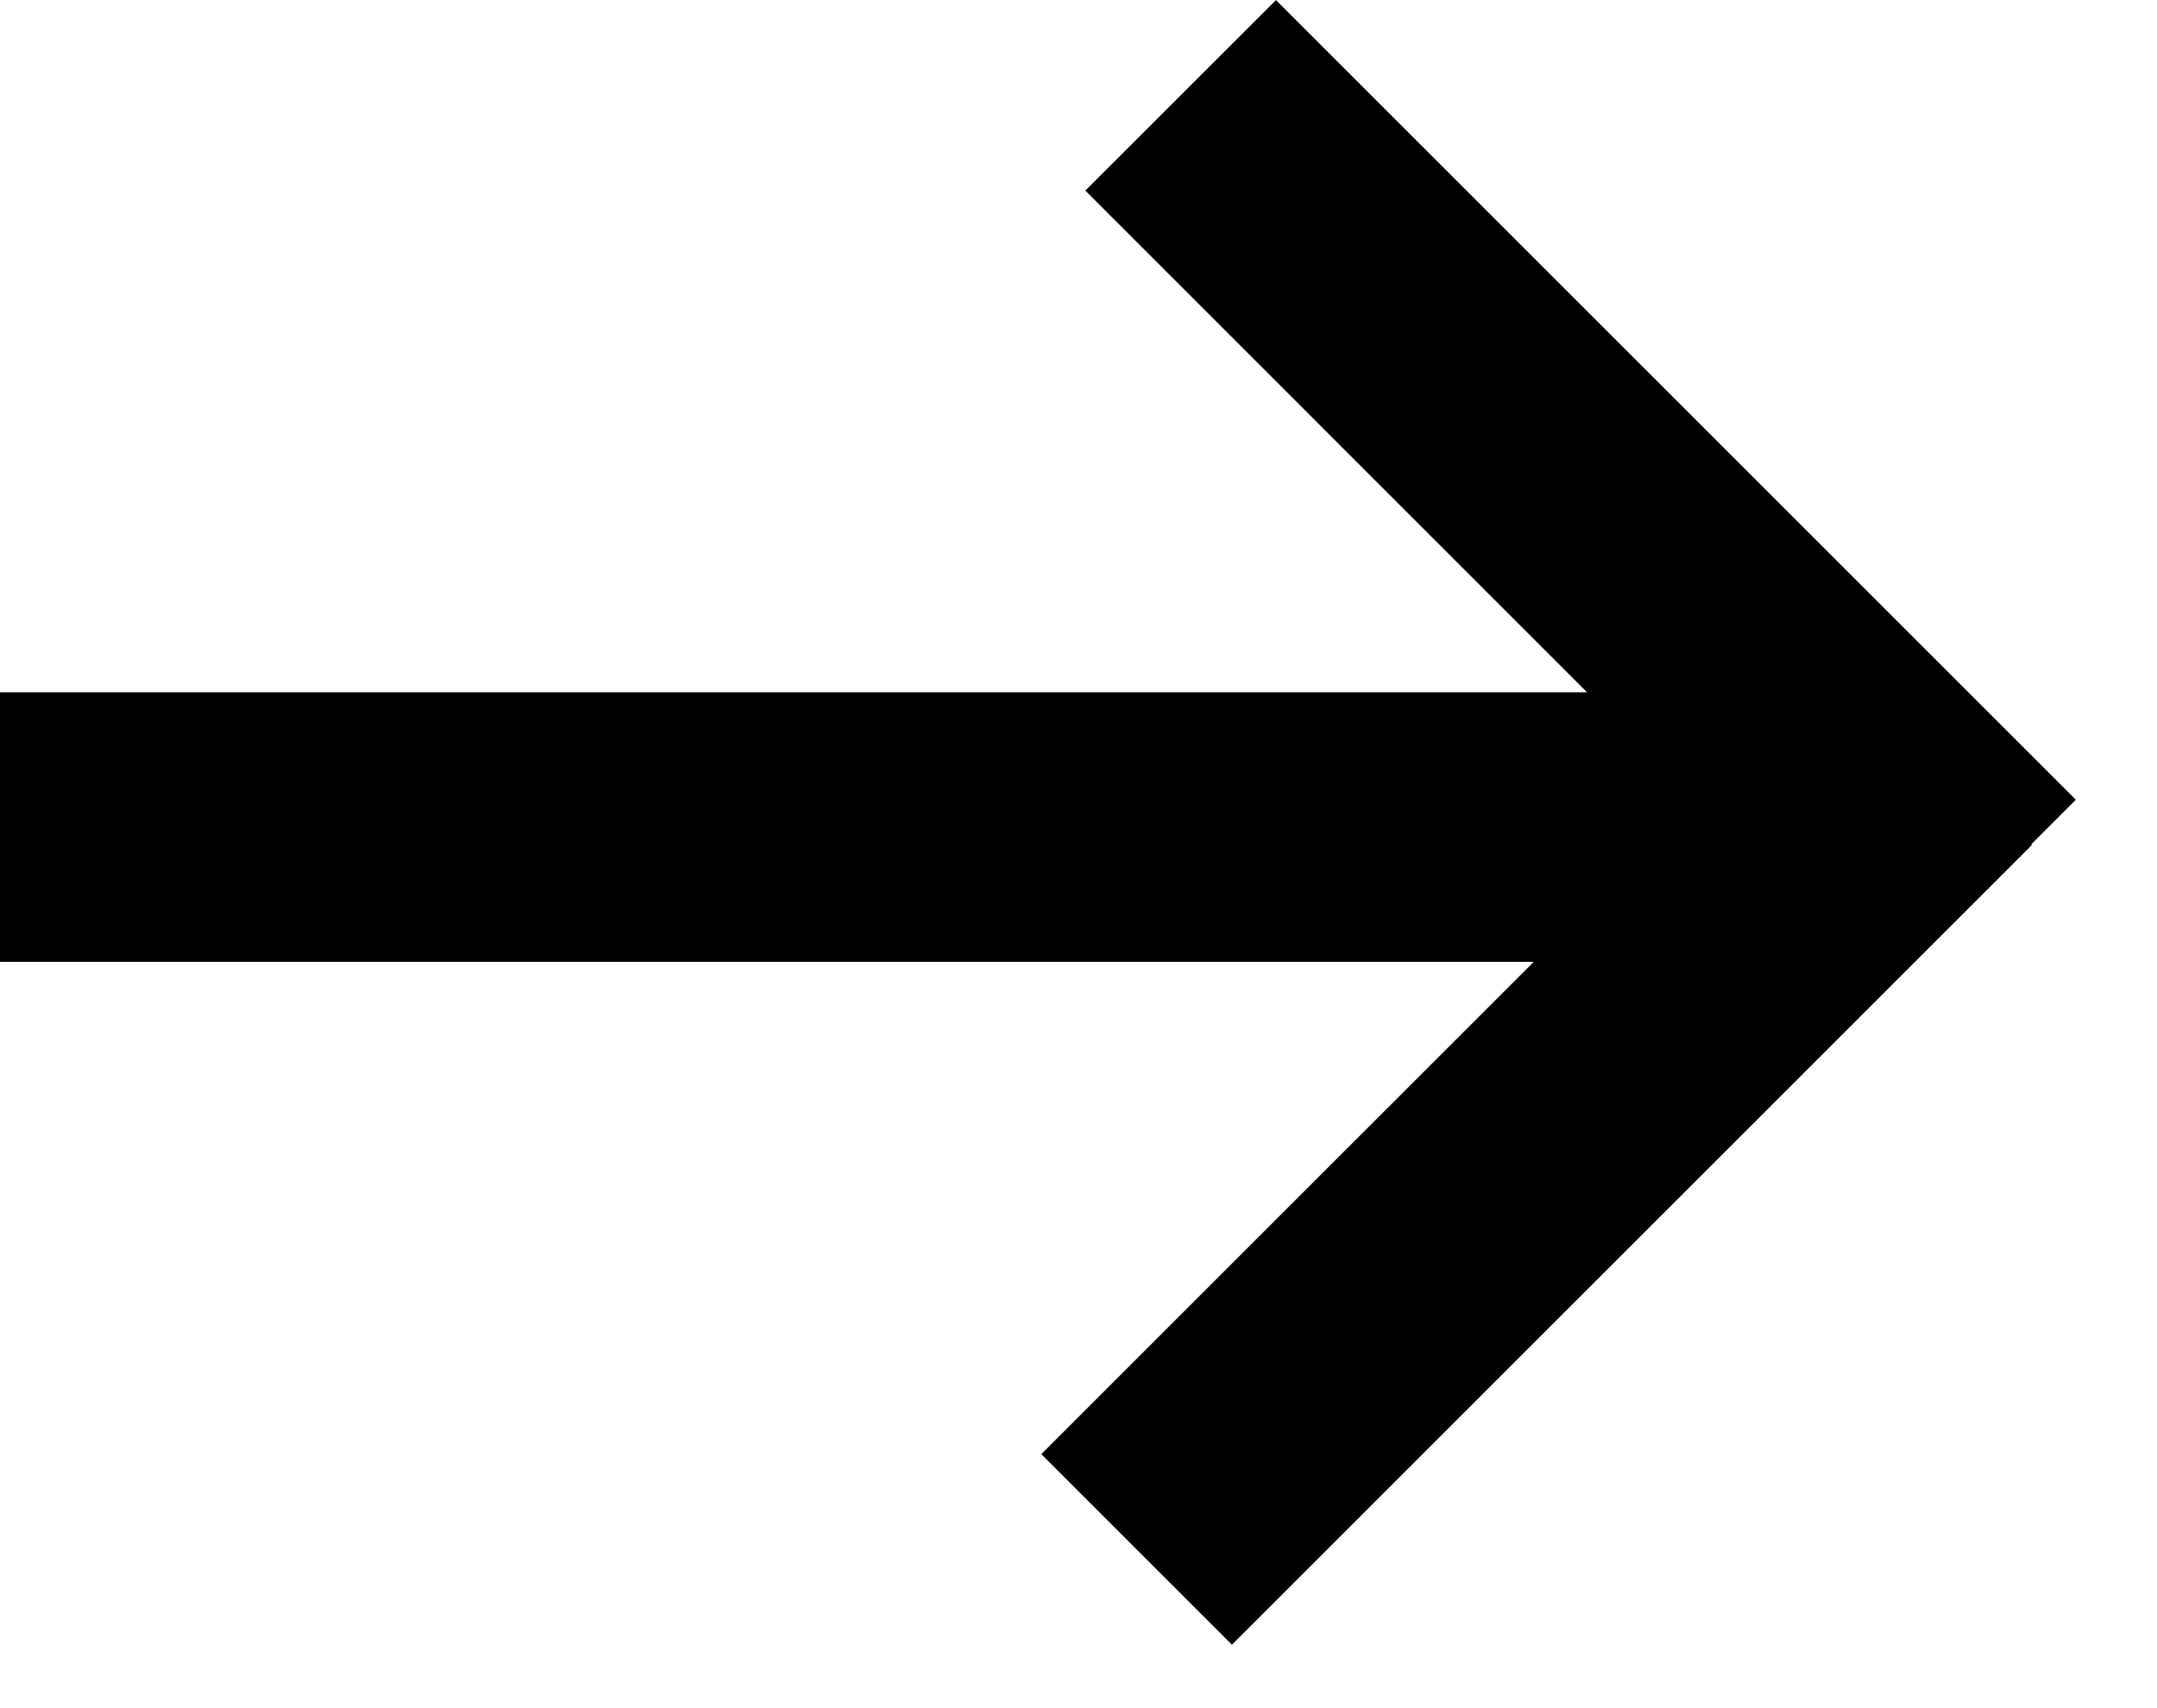
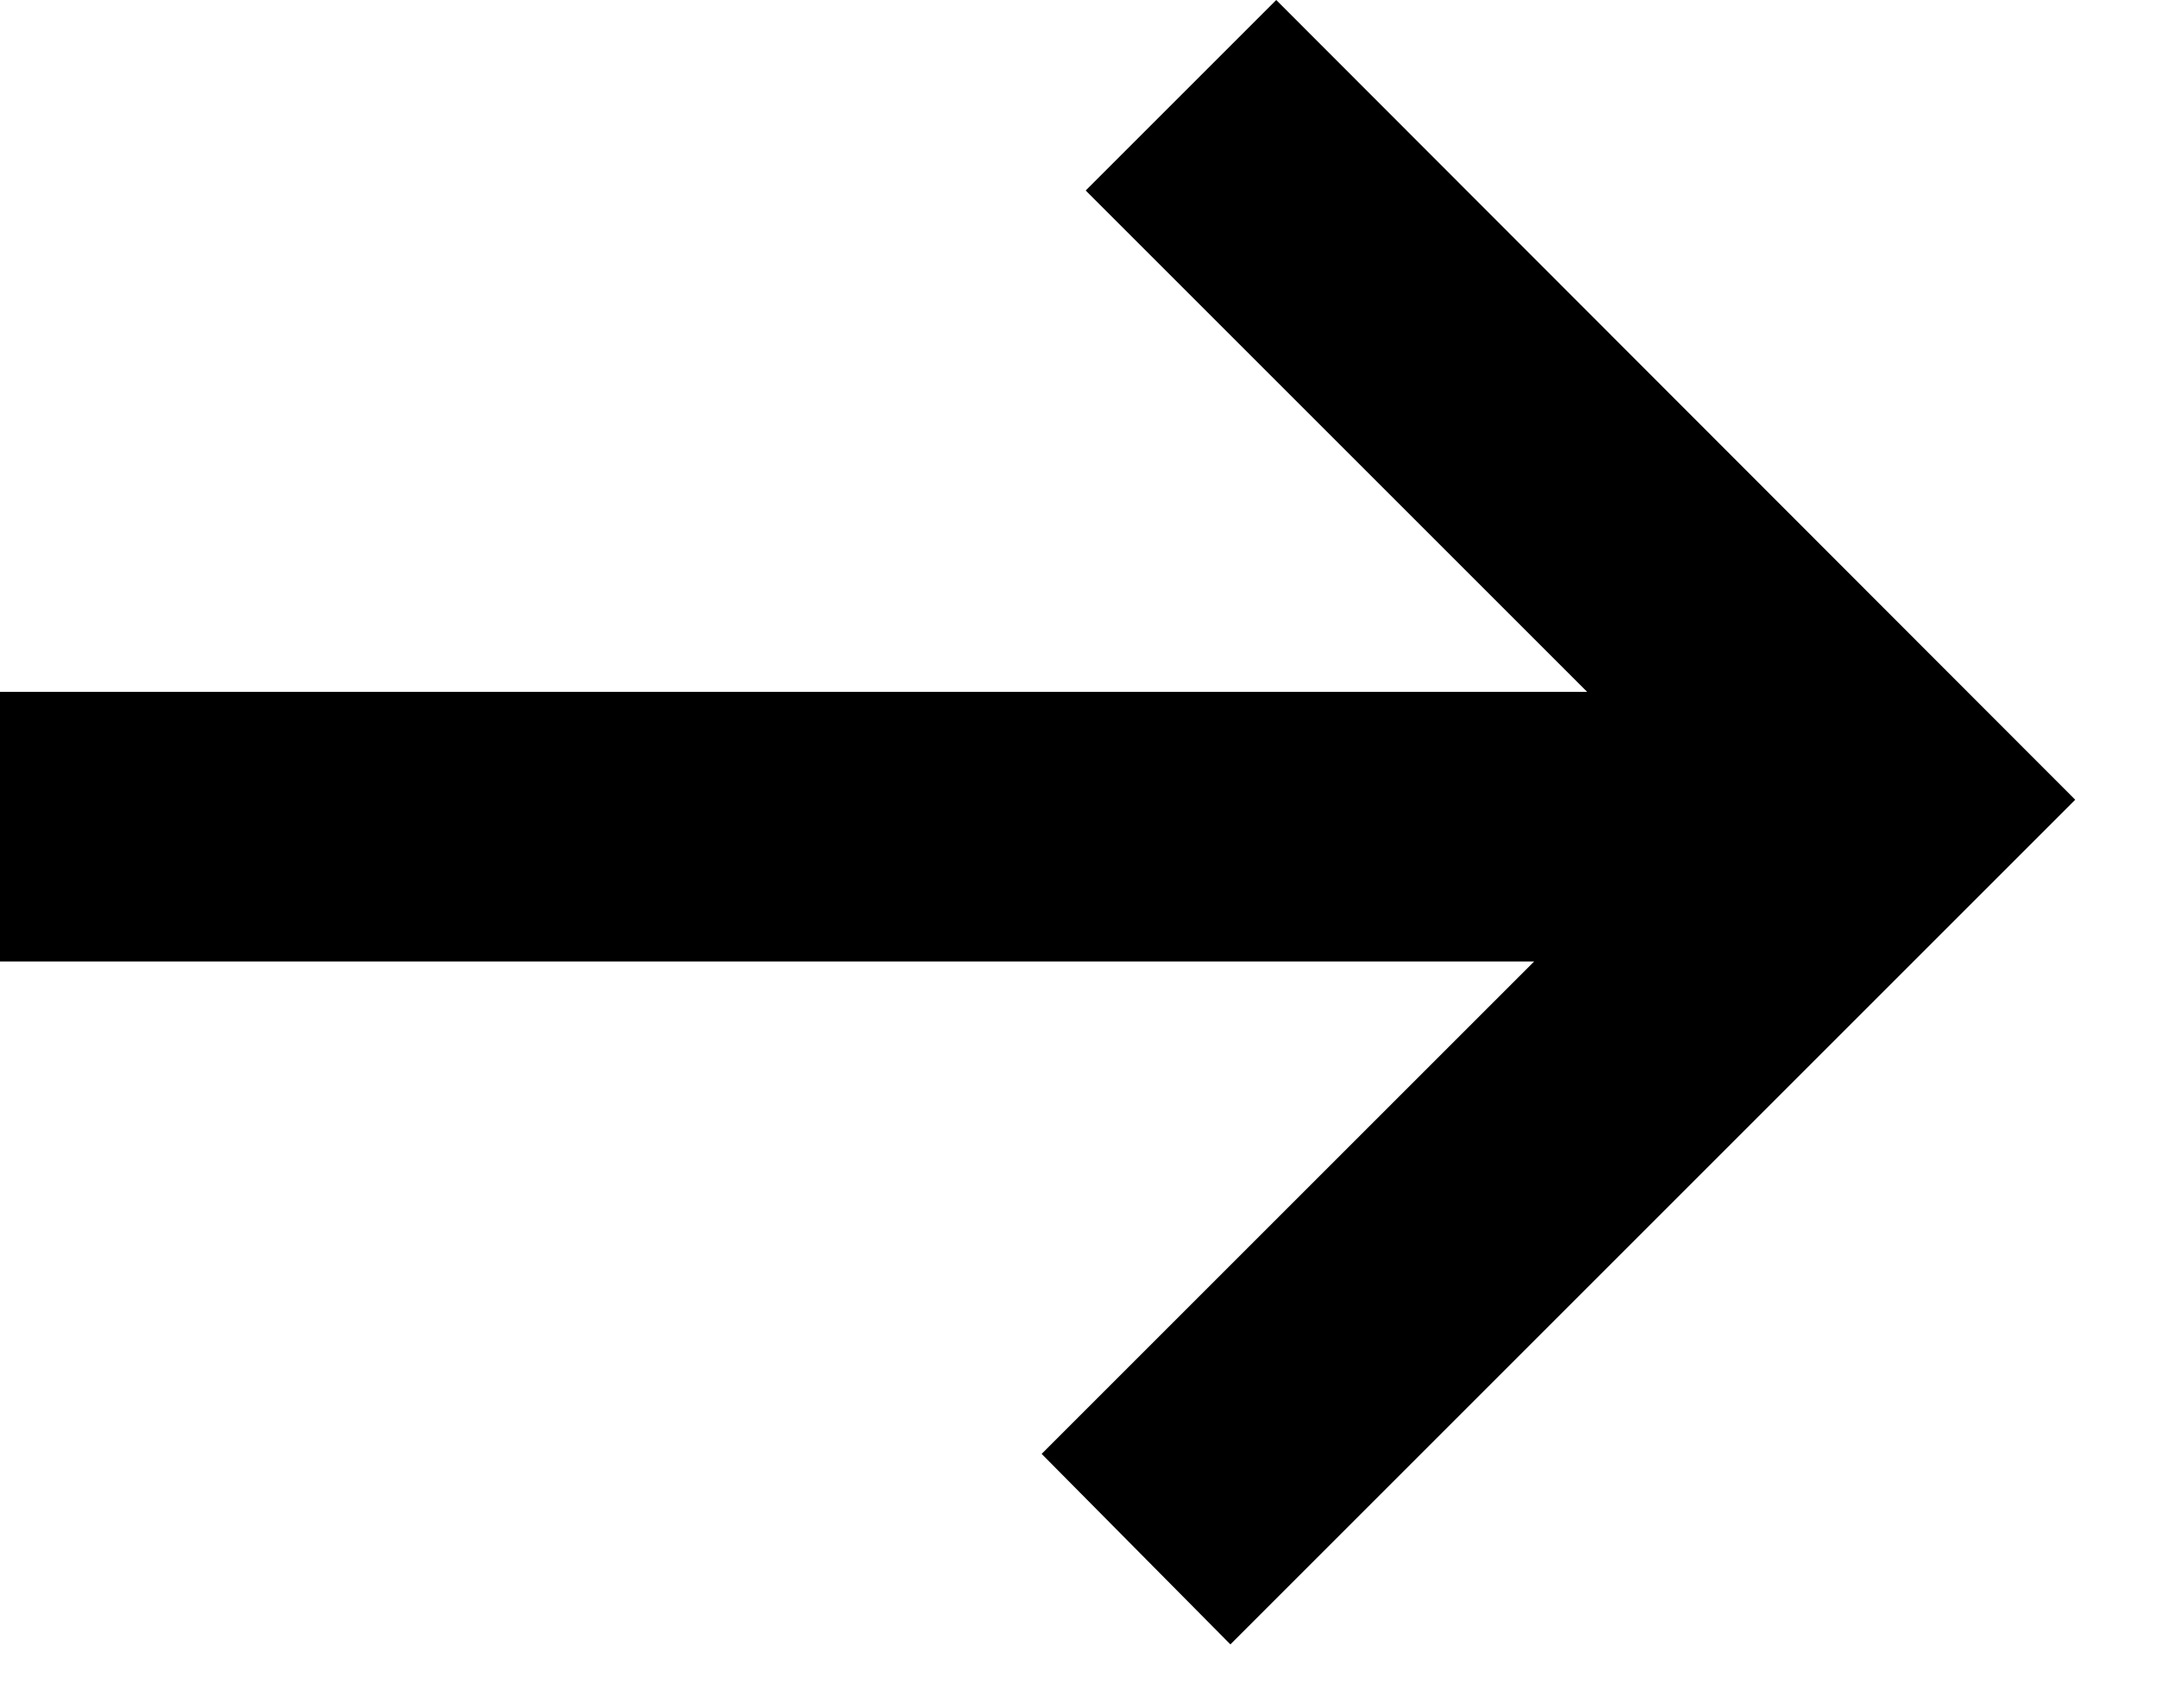
- <svg xmlns="http://www.w3.org/2000/svg" width="24px" height="19px" viewBox="0 0 24 19" version="1.1">
-   <defs />
-   <g id="Page-1" stroke="none" stroke-width="1" fill="none" fill-rule="evenodd">
-     <g id="Artboard" transform="translate(-54, -7)" fill="#000000">
-       <polygon id="Page-1" points="68.197 7.001 66.076 9.121 71.658 14.704 54 14.704 54 17.704 71.066 17.704 65.586 23.183 67.707 25.304 76.608 16.404 76.6 16.397 77.097 15.9" />
+ <svg xmlns="http://www.w3.org/2000/svg" width="24" height="19">
+   <g id="Page-1" fill="none">
+     <g fill="#000">
+       <path d="M14.2 0l-2.12 2.12 5.58 5.58H0v3h17.07l-5.48 5.48 2.1 2.12 8.9-8.9.5-.5z" />
    </g>
  </g>
</svg>
